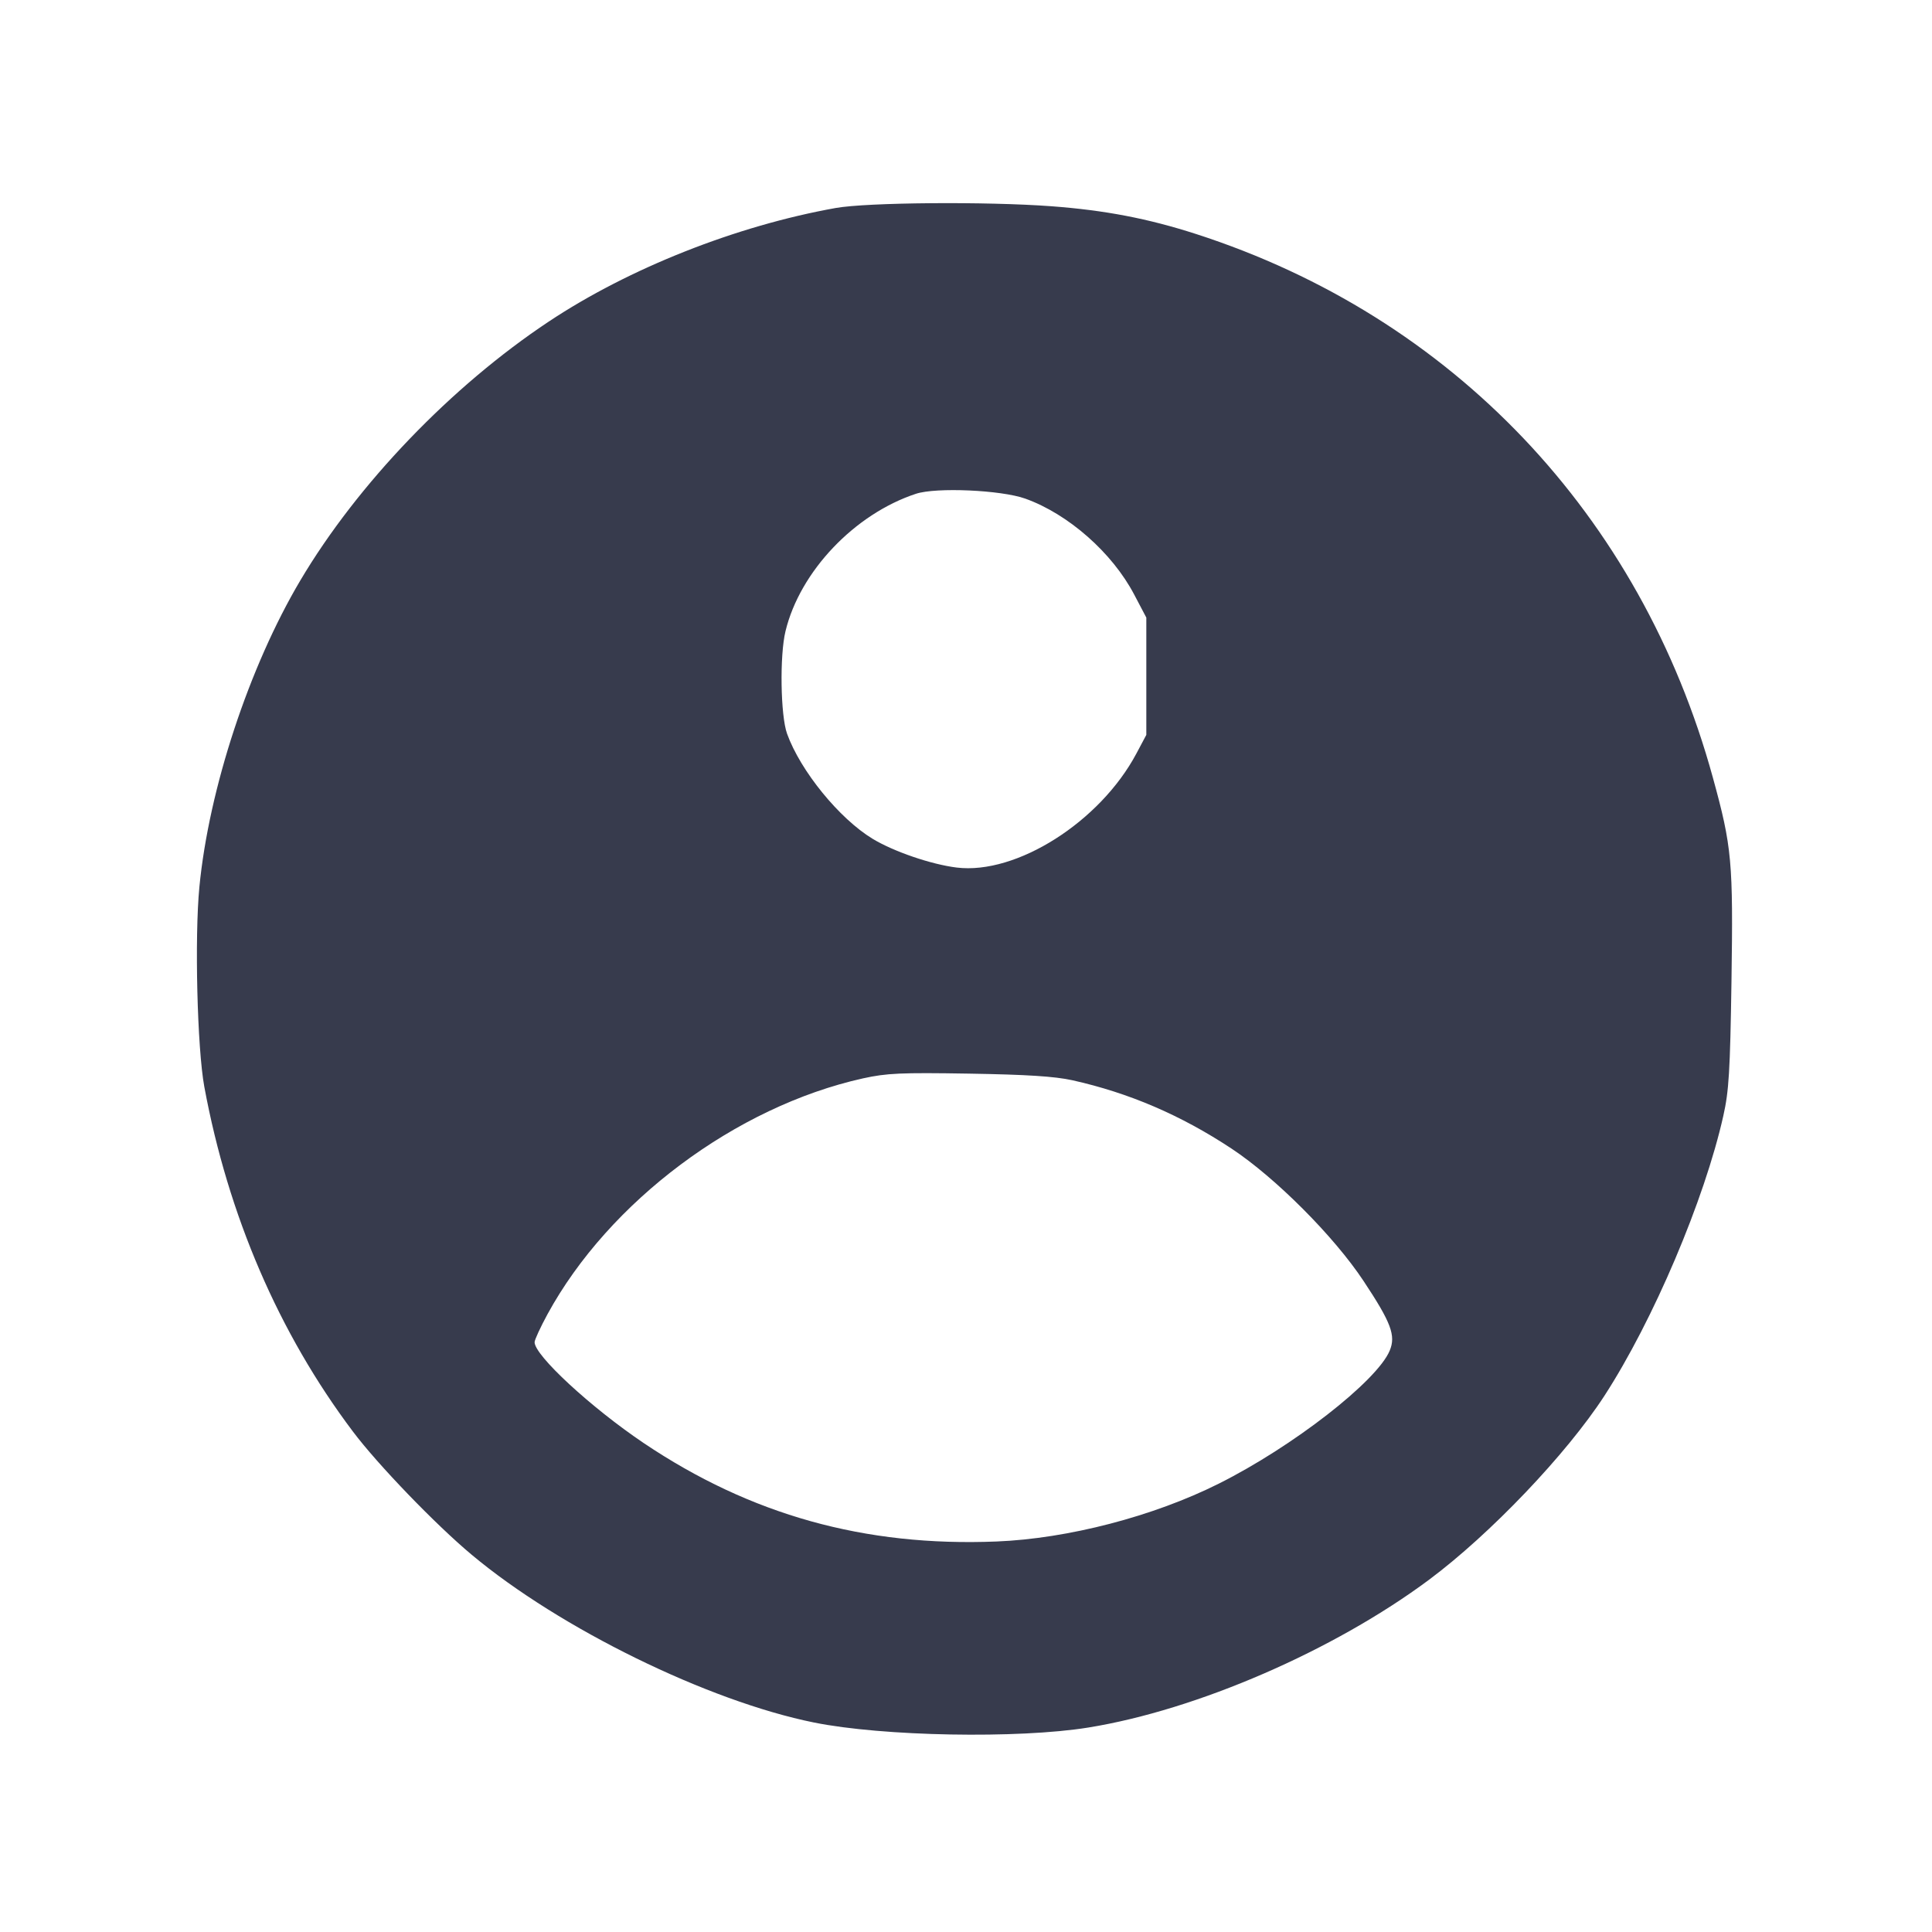
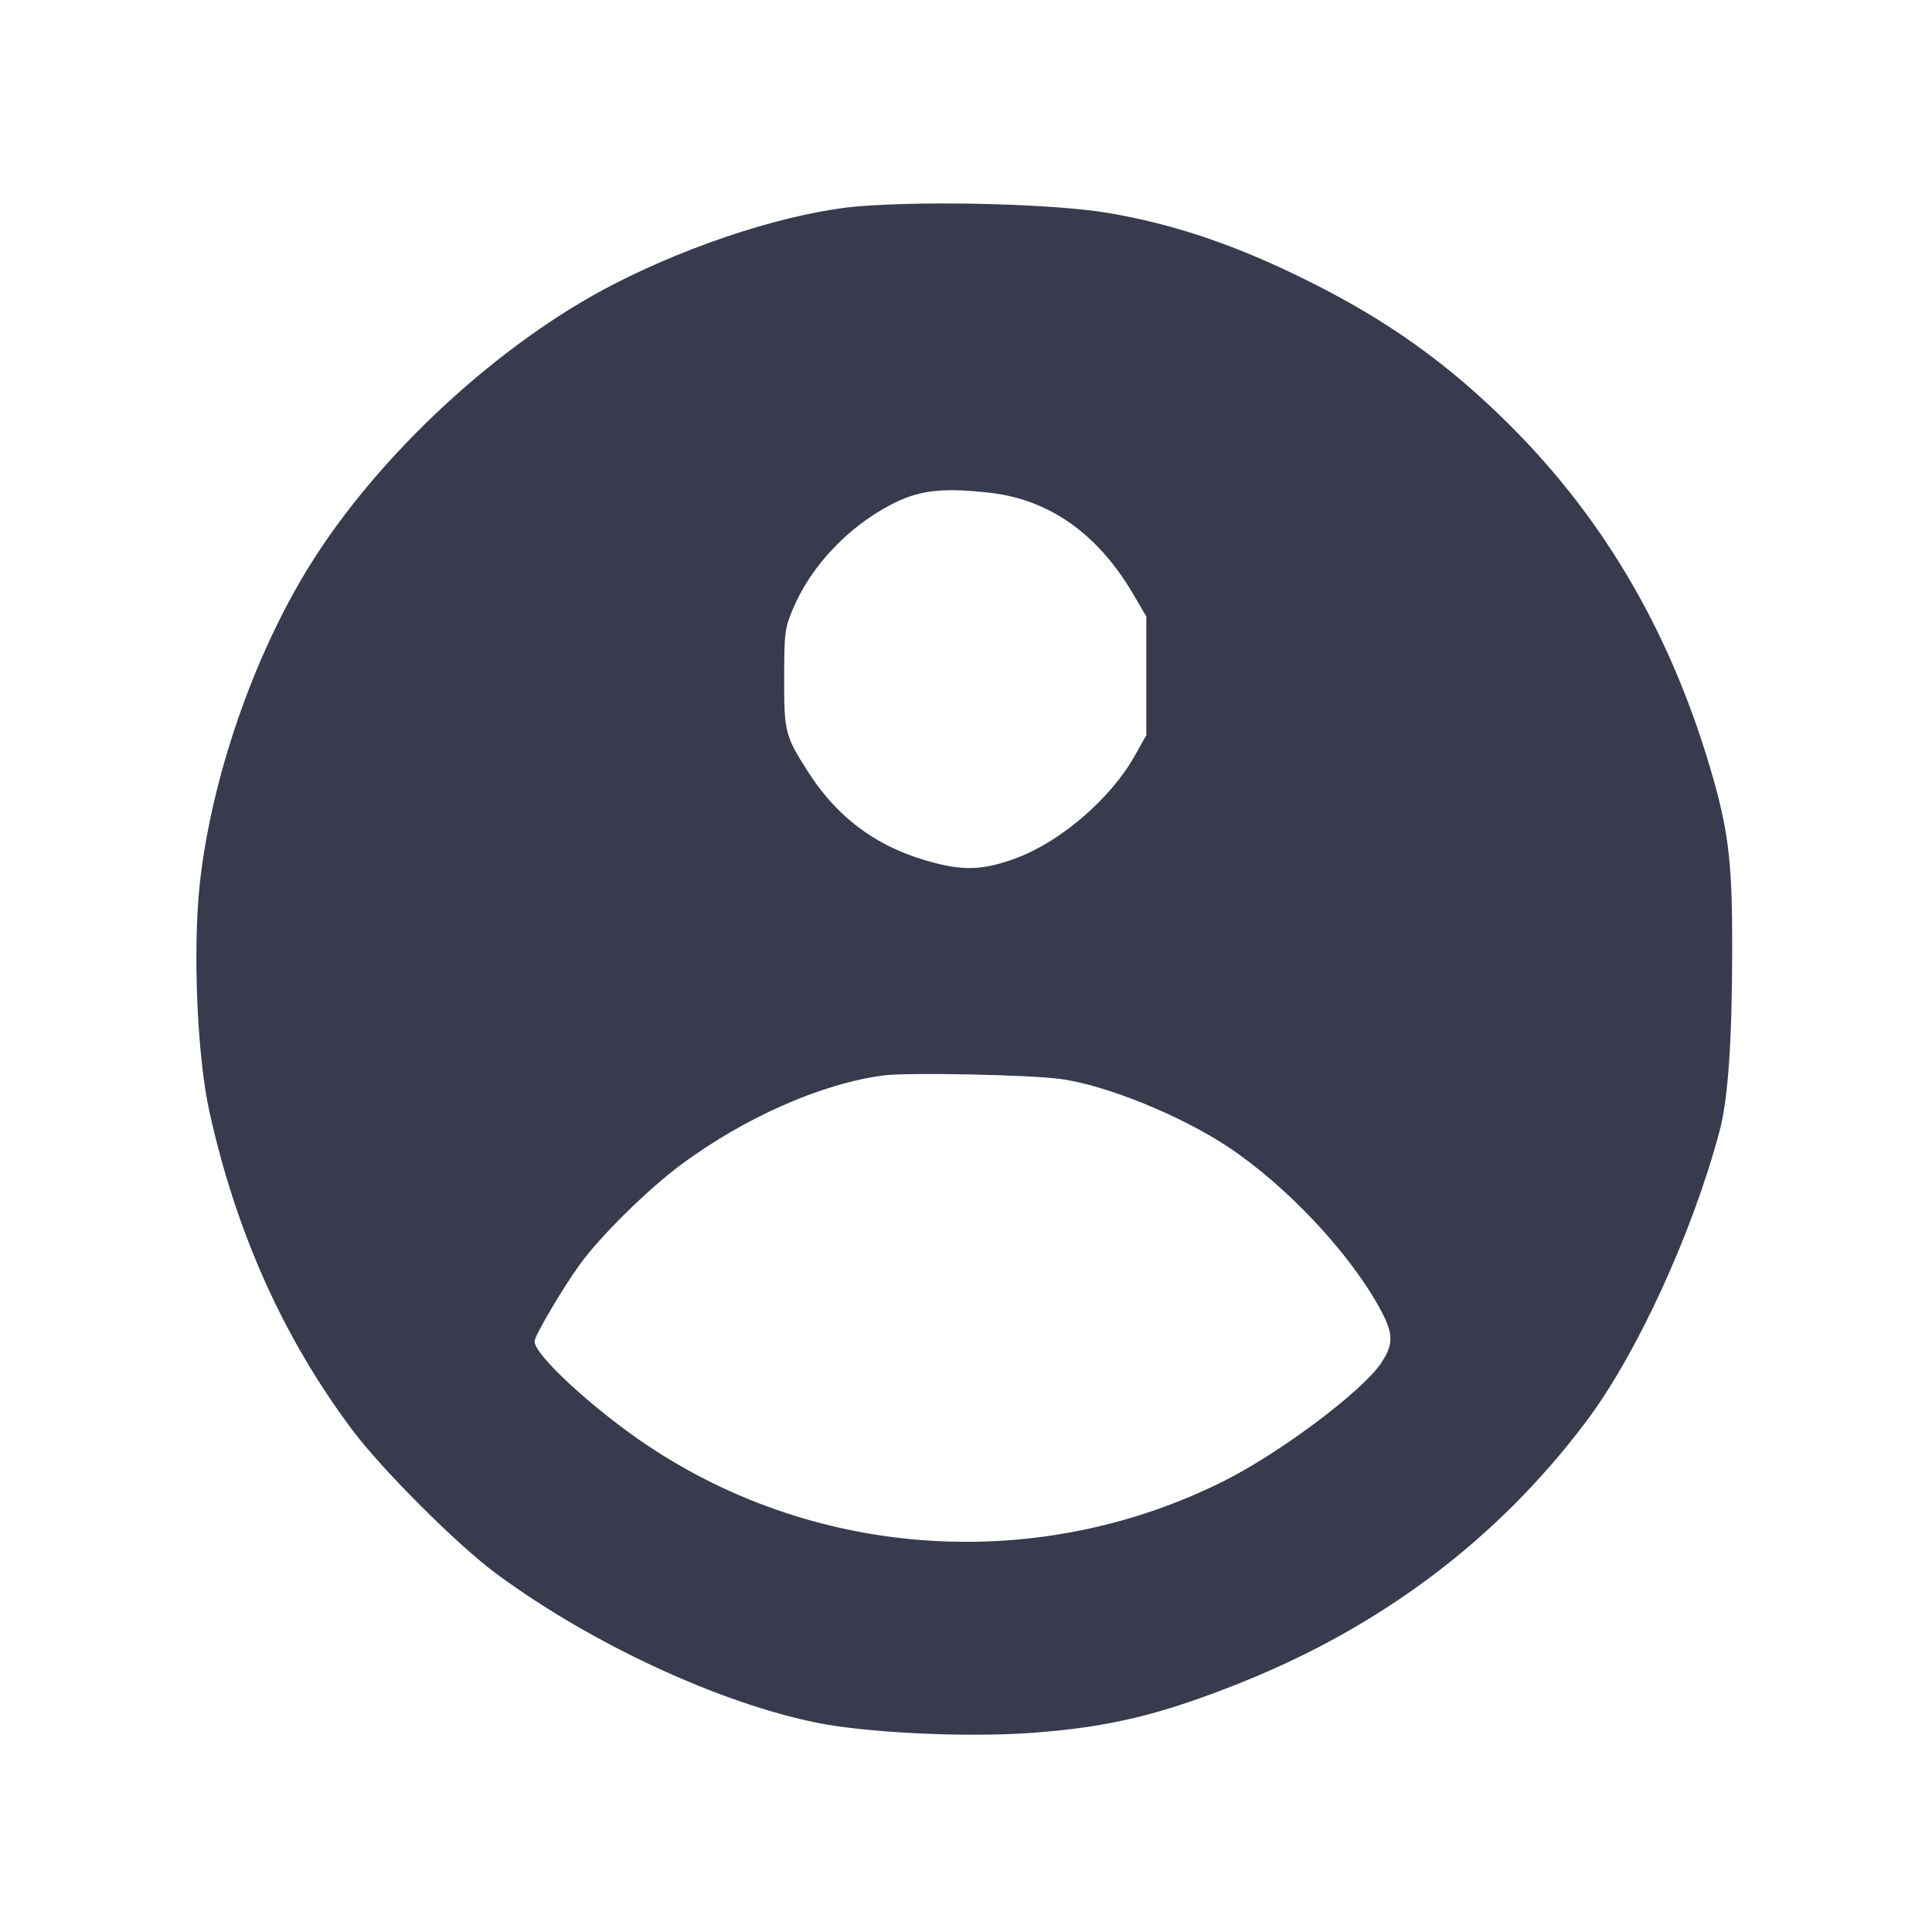
<svg xmlns="http://www.w3.org/2000/svg" width="24" height="24" viewBox="0 0 24 24" fill="none">
-   <path d="M10.380 2.584 C 9.146 2.805,7.814 3.332,6.818 3.994 C 5.607 4.798,4.441 6.012,3.731 7.210 C 3.095 8.282,2.595 9.799,2.477 11.017 C 2.416 11.644,2.450 13.022,2.538 13.500 C 2.834 15.098,3.464 16.562,4.384 17.783 C 4.692 18.193,5.413 18.941,5.860 19.314 C 6.955 20.230,8.796 21.132,10.113 21.398 C 10.966 21.570,12.647 21.601,13.520 21.460 C 14.869 21.242,16.569 20.504,17.751 19.625 C 18.512 19.058,19.458 18.066,19.930 17.340 C 20.536 16.406,21.175 14.903,21.408 13.860 C 21.477 13.553,21.492 13.309,21.509 12.193 C 21.531 10.702,21.515 10.522,21.278 9.660 C 20.383 6.398,18.040 3.934,14.858 2.907 C 14.259 2.714,13.727 2.612,13.060 2.562 C 12.253 2.502,10.772 2.514,10.380 2.584 M12.736 6.194 C 13.270 6.385,13.817 6.866,14.090 7.387 L 14.240 7.672 14.240 8.400 L 14.240 9.129 14.116 9.362 C 13.664 10.210,12.626 10.868,11.884 10.777 C 11.567 10.738,11.101 10.578,10.840 10.420 C 10.426 10.169,9.943 9.576,9.777 9.114 C 9.696 8.890,9.684 8.142,9.758 7.840 C 9.937 7.099,10.616 6.385,11.378 6.134 C 11.629 6.051,12.436 6.087,12.736 6.194 M13.320 13.419 C 14.025 13.576,14.670 13.853,15.298 14.268 C 15.845 14.630,16.572 15.359,16.938 15.912 C 17.282 16.431,17.342 16.591,17.263 16.779 C 17.105 17.157,16.059 17.971,15.139 18.431 C 14.328 18.837,13.268 19.113,12.380 19.149 C 10.743 19.215,9.326 18.820,7.996 17.926 C 7.340 17.484,6.639 16.836,6.641 16.673 C 6.641 16.644,6.713 16.488,6.801 16.326 C 7.565 14.925,9.141 13.747,10.720 13.396 C 11.016 13.331,11.188 13.323,12.040 13.337 C 12.758 13.349,13.100 13.371,13.320 13.419 " fill="#373B4D" stroke="none" fill-rule="evenodd" />
+   <path d="M10.680 2.562 C 9.847 2.629,8.634 3.012,7.629 3.528 C 6.202 4.260,4.700 5.649,3.844 7.030 C 3.150 8.149,2.629 9.657,2.483 10.968 C 2.393 11.782,2.448 13.117,2.601 13.808 C 2.934 15.313,3.521 16.620,4.374 17.760 C 4.745 18.256,5.679 19.189,6.160 19.545 C 7.337 20.416,8.933 21.157,10.160 21.403 C 10.776 21.526,11.996 21.584,12.790 21.528 C 13.767 21.459,14.413 21.305,15.429 20.897 C 17.178 20.195,18.614 19.108,19.703 17.660 C 20.334 16.821,21.026 15.314,21.362 14.047 C 21.467 13.651,21.517 12.929,21.518 11.780 C 21.520 10.756,21.475 10.352,21.285 9.680 C 20.787 7.921,19.954 6.474,18.748 5.274 C 17.986 4.515,17.233 3.978,16.240 3.485 C 15.354 3.044,14.574 2.780,13.756 2.644 C 13.093 2.533,11.552 2.492,10.680 2.562 M12.300 6.122 C 13.038 6.206,13.642 6.635,14.080 7.385 L 14.240 7.659 14.240 8.396 L 14.240 9.132 14.096 9.389 C 13.805 9.911,13.183 10.450,12.634 10.656 C 12.245 10.803,11.996 10.819,11.620 10.722 C 10.920 10.543,10.414 10.178,10.033 9.580 C 9.752 9.139,9.740 9.093,9.741 8.420 C 9.742 7.857,9.749 7.804,9.852 7.560 C 10.070 7.042,10.519 6.561,11.052 6.277 C 11.405 6.089,11.695 6.053,12.300 6.122 M13.180 13.404 C 13.754 13.485,14.672 13.859,15.264 14.253 C 15.983 14.733,16.757 15.555,17.135 16.243 C 17.312 16.565,17.316 16.692,17.158 16.931 C 16.928 17.278,15.906 18.046,15.205 18.397 C 12.922 19.542,10.180 19.377,8.060 17.967 C 7.386 17.519,6.640 16.834,6.640 16.663 C 6.640 16.596,6.991 15.999,7.200 15.711 C 7.456 15.357,8.040 14.781,8.456 14.471 C 9.246 13.883,10.215 13.456,10.980 13.359 C 11.283 13.320,12.808 13.352,13.180 13.404 " fill="#373B4D" stroke="none" fill-rule="evenodd" />
</svg>
